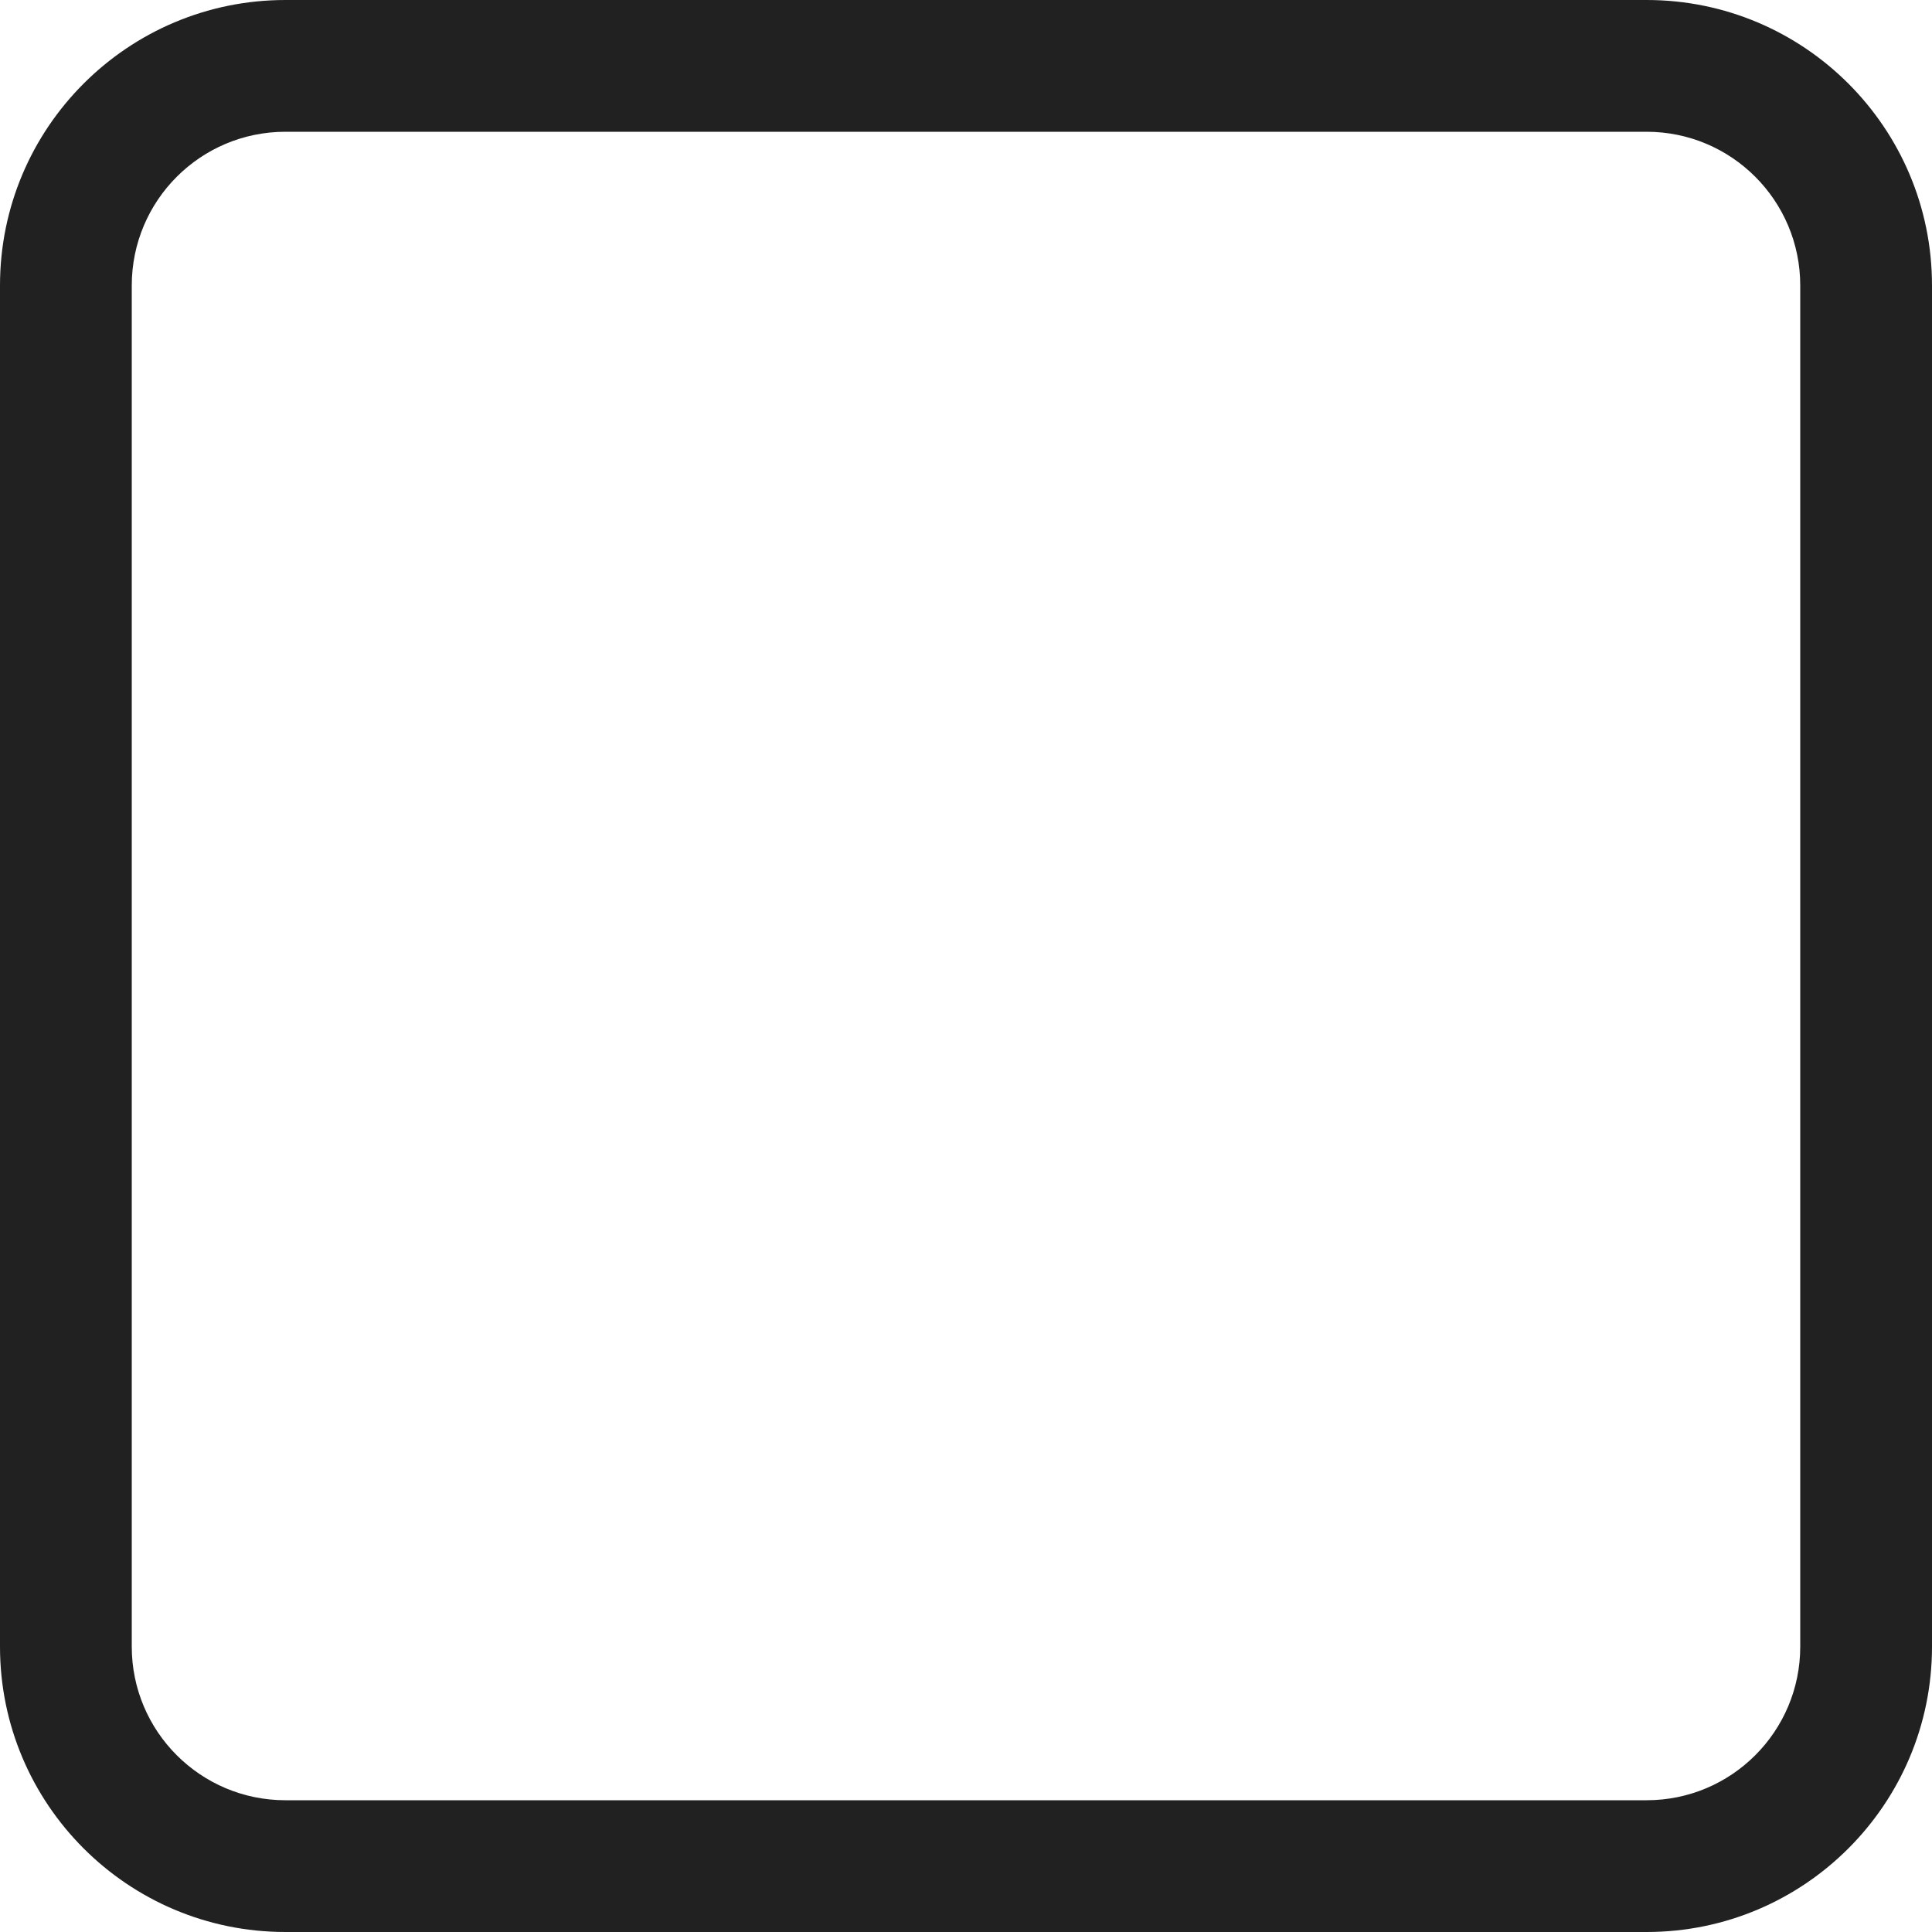
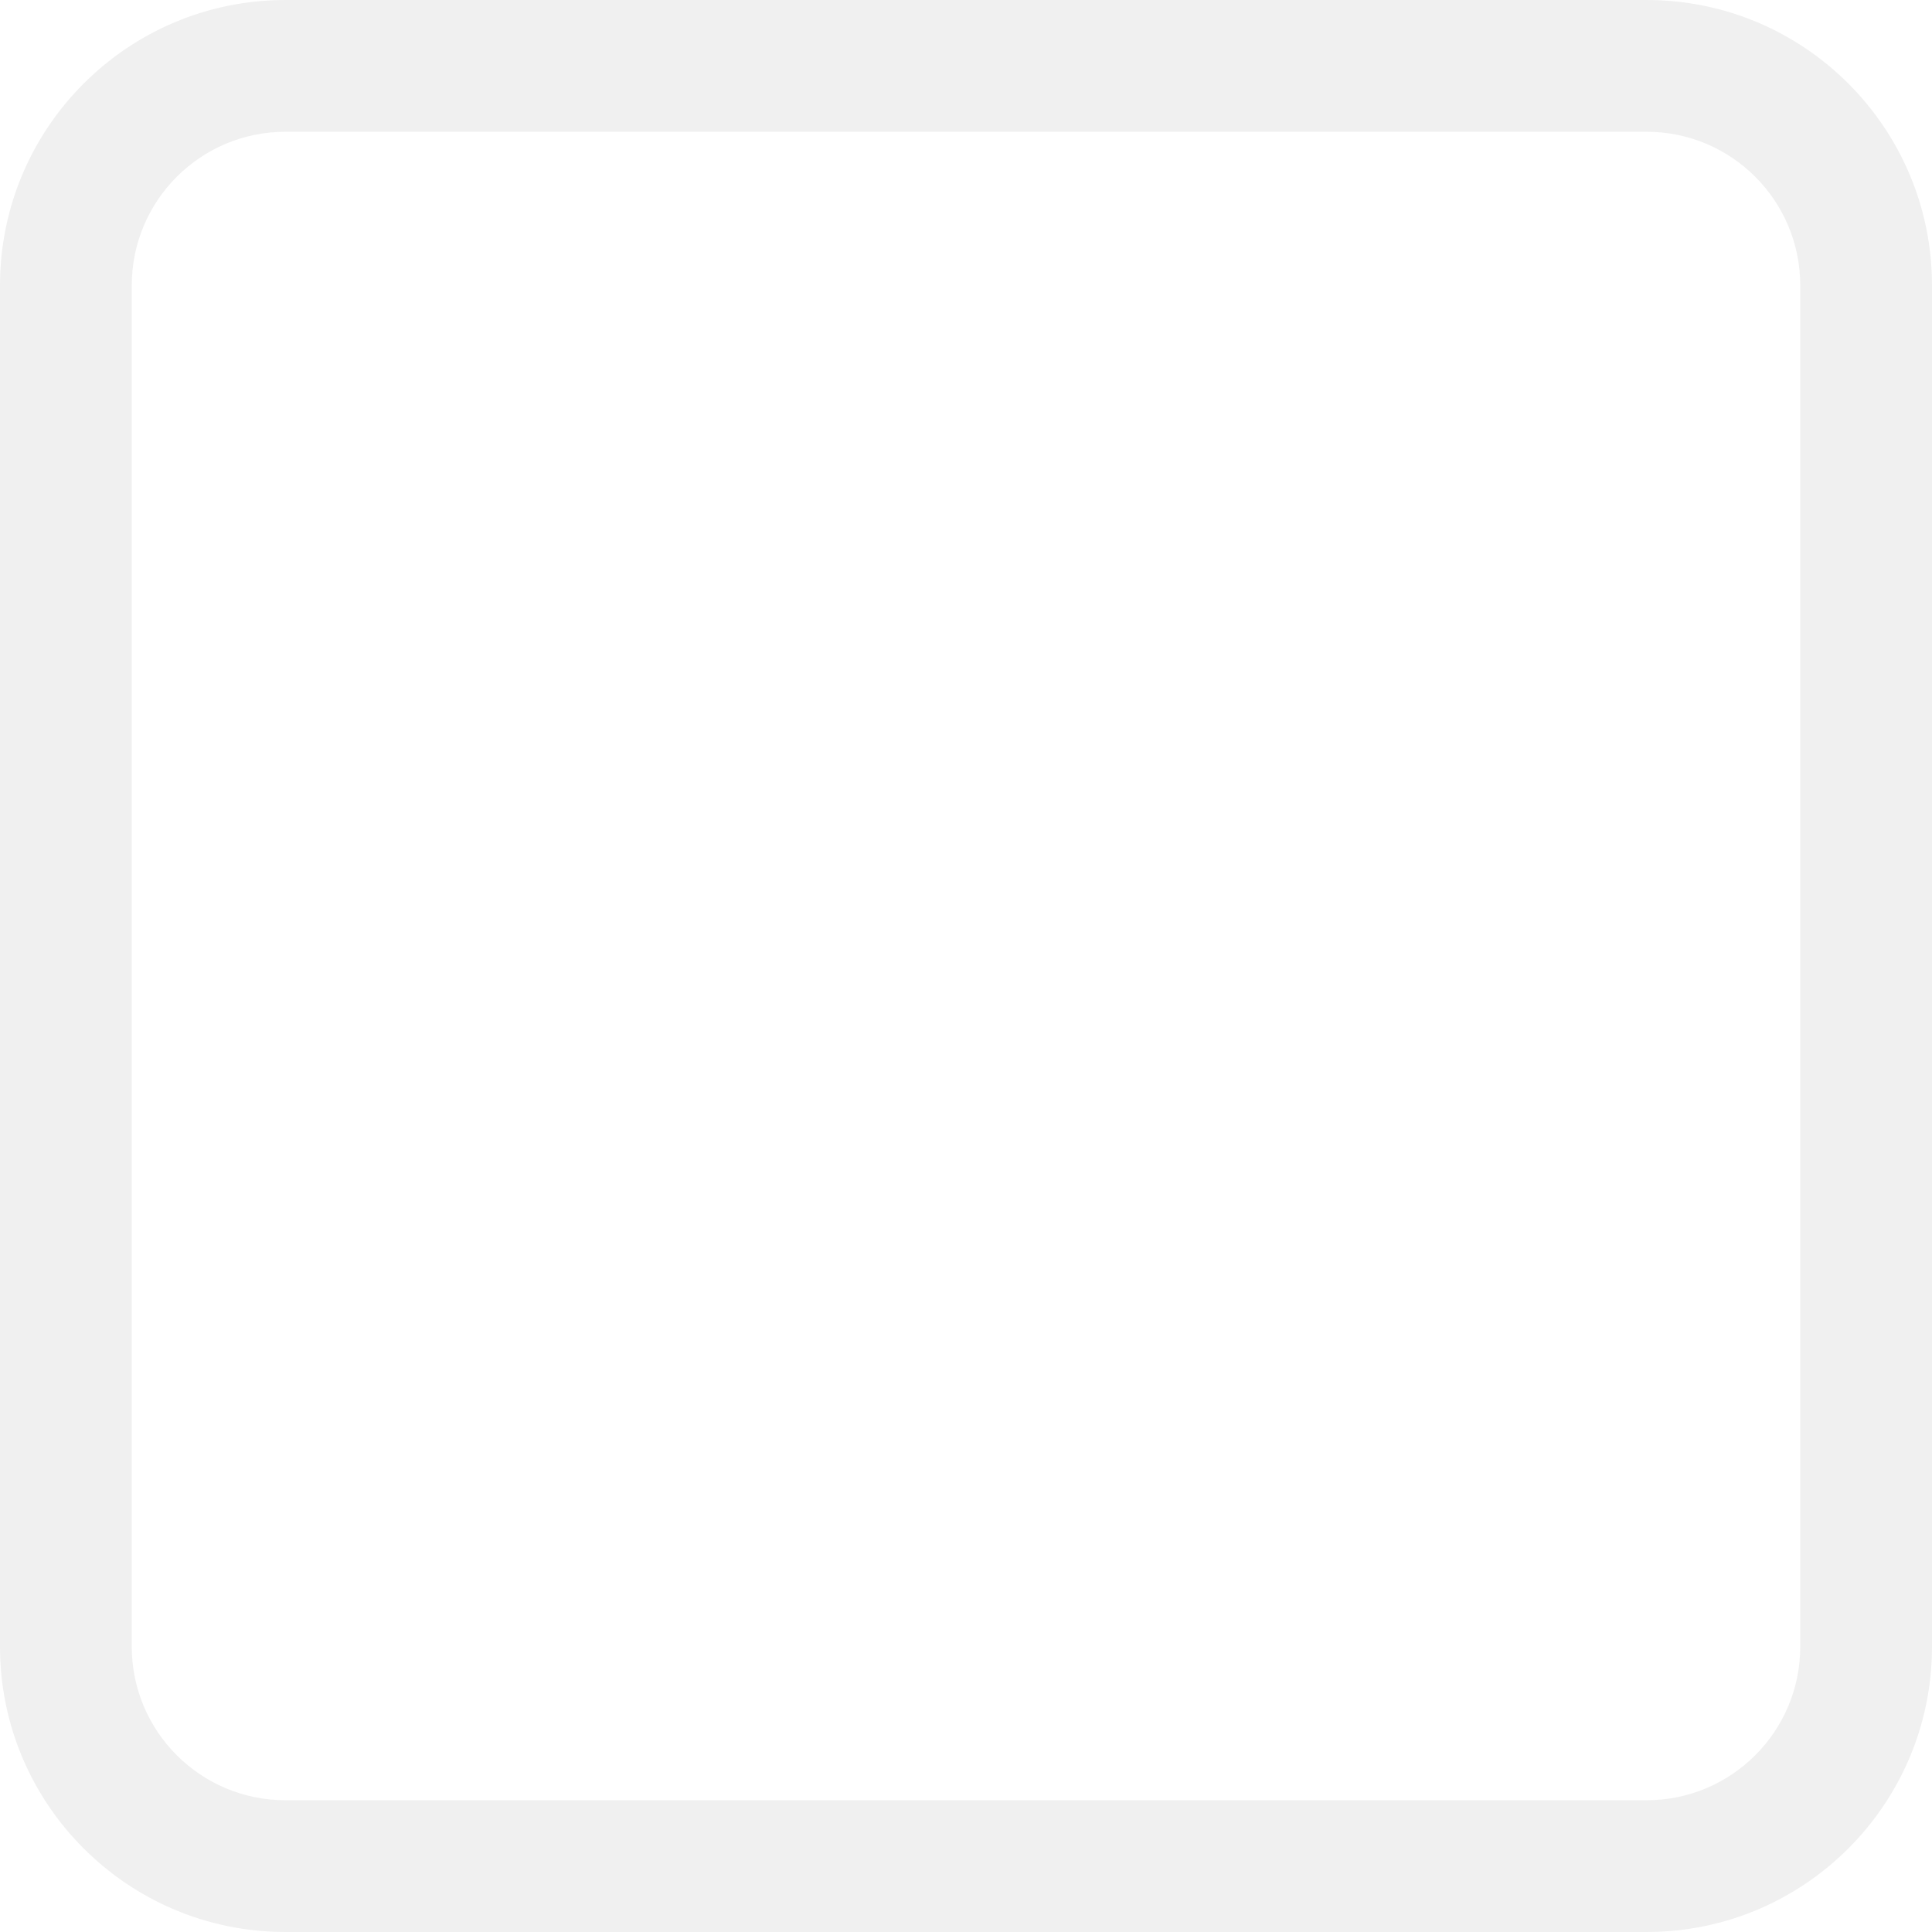
<svg xmlns="http://www.w3.org/2000/svg" width="20" height="20" viewBox="0 0 20 20" fill="none">
-   <path d="M0 2.955C0 1.323 1.323 0 2.955 0H17.046C18.677 0 20 1.323 20 2.955V17.046C20 18.677 18.677 20 17.046 20H2.955C1.323 20 0 18.677 0 17.046V2.955ZM2.955 1.364C2.076 1.364 1.364 2.076 1.364 2.955V17.046C1.364 17.924 2.076 18.636 2.955 18.636H17.046C17.924 18.636 18.636 17.924 18.636 17.046V2.955C18.636 2.076 17.924 1.364 17.046 1.364H2.955Z" fill="#212121" />
+   <path d="M0 2.955C0 1.323 1.323 0 2.955 0H17.046C18.677 0 20 1.323 20 2.955V17.046C20 18.677 18.677 20 17.046 20H2.955C1.323 20 0 18.677 0 17.046V2.955ZM2.955 1.364C2.076 1.364 1.364 2.076 1.364 2.955V17.046C1.364 17.924 2.076 18.636 2.955 18.636H17.046C17.924 18.636 18.636 17.924 18.636 17.046V2.955C18.636 2.076 17.924 1.364 17.046 1.364H2.955Z" fill="#f0f0f0" />
</svg>
